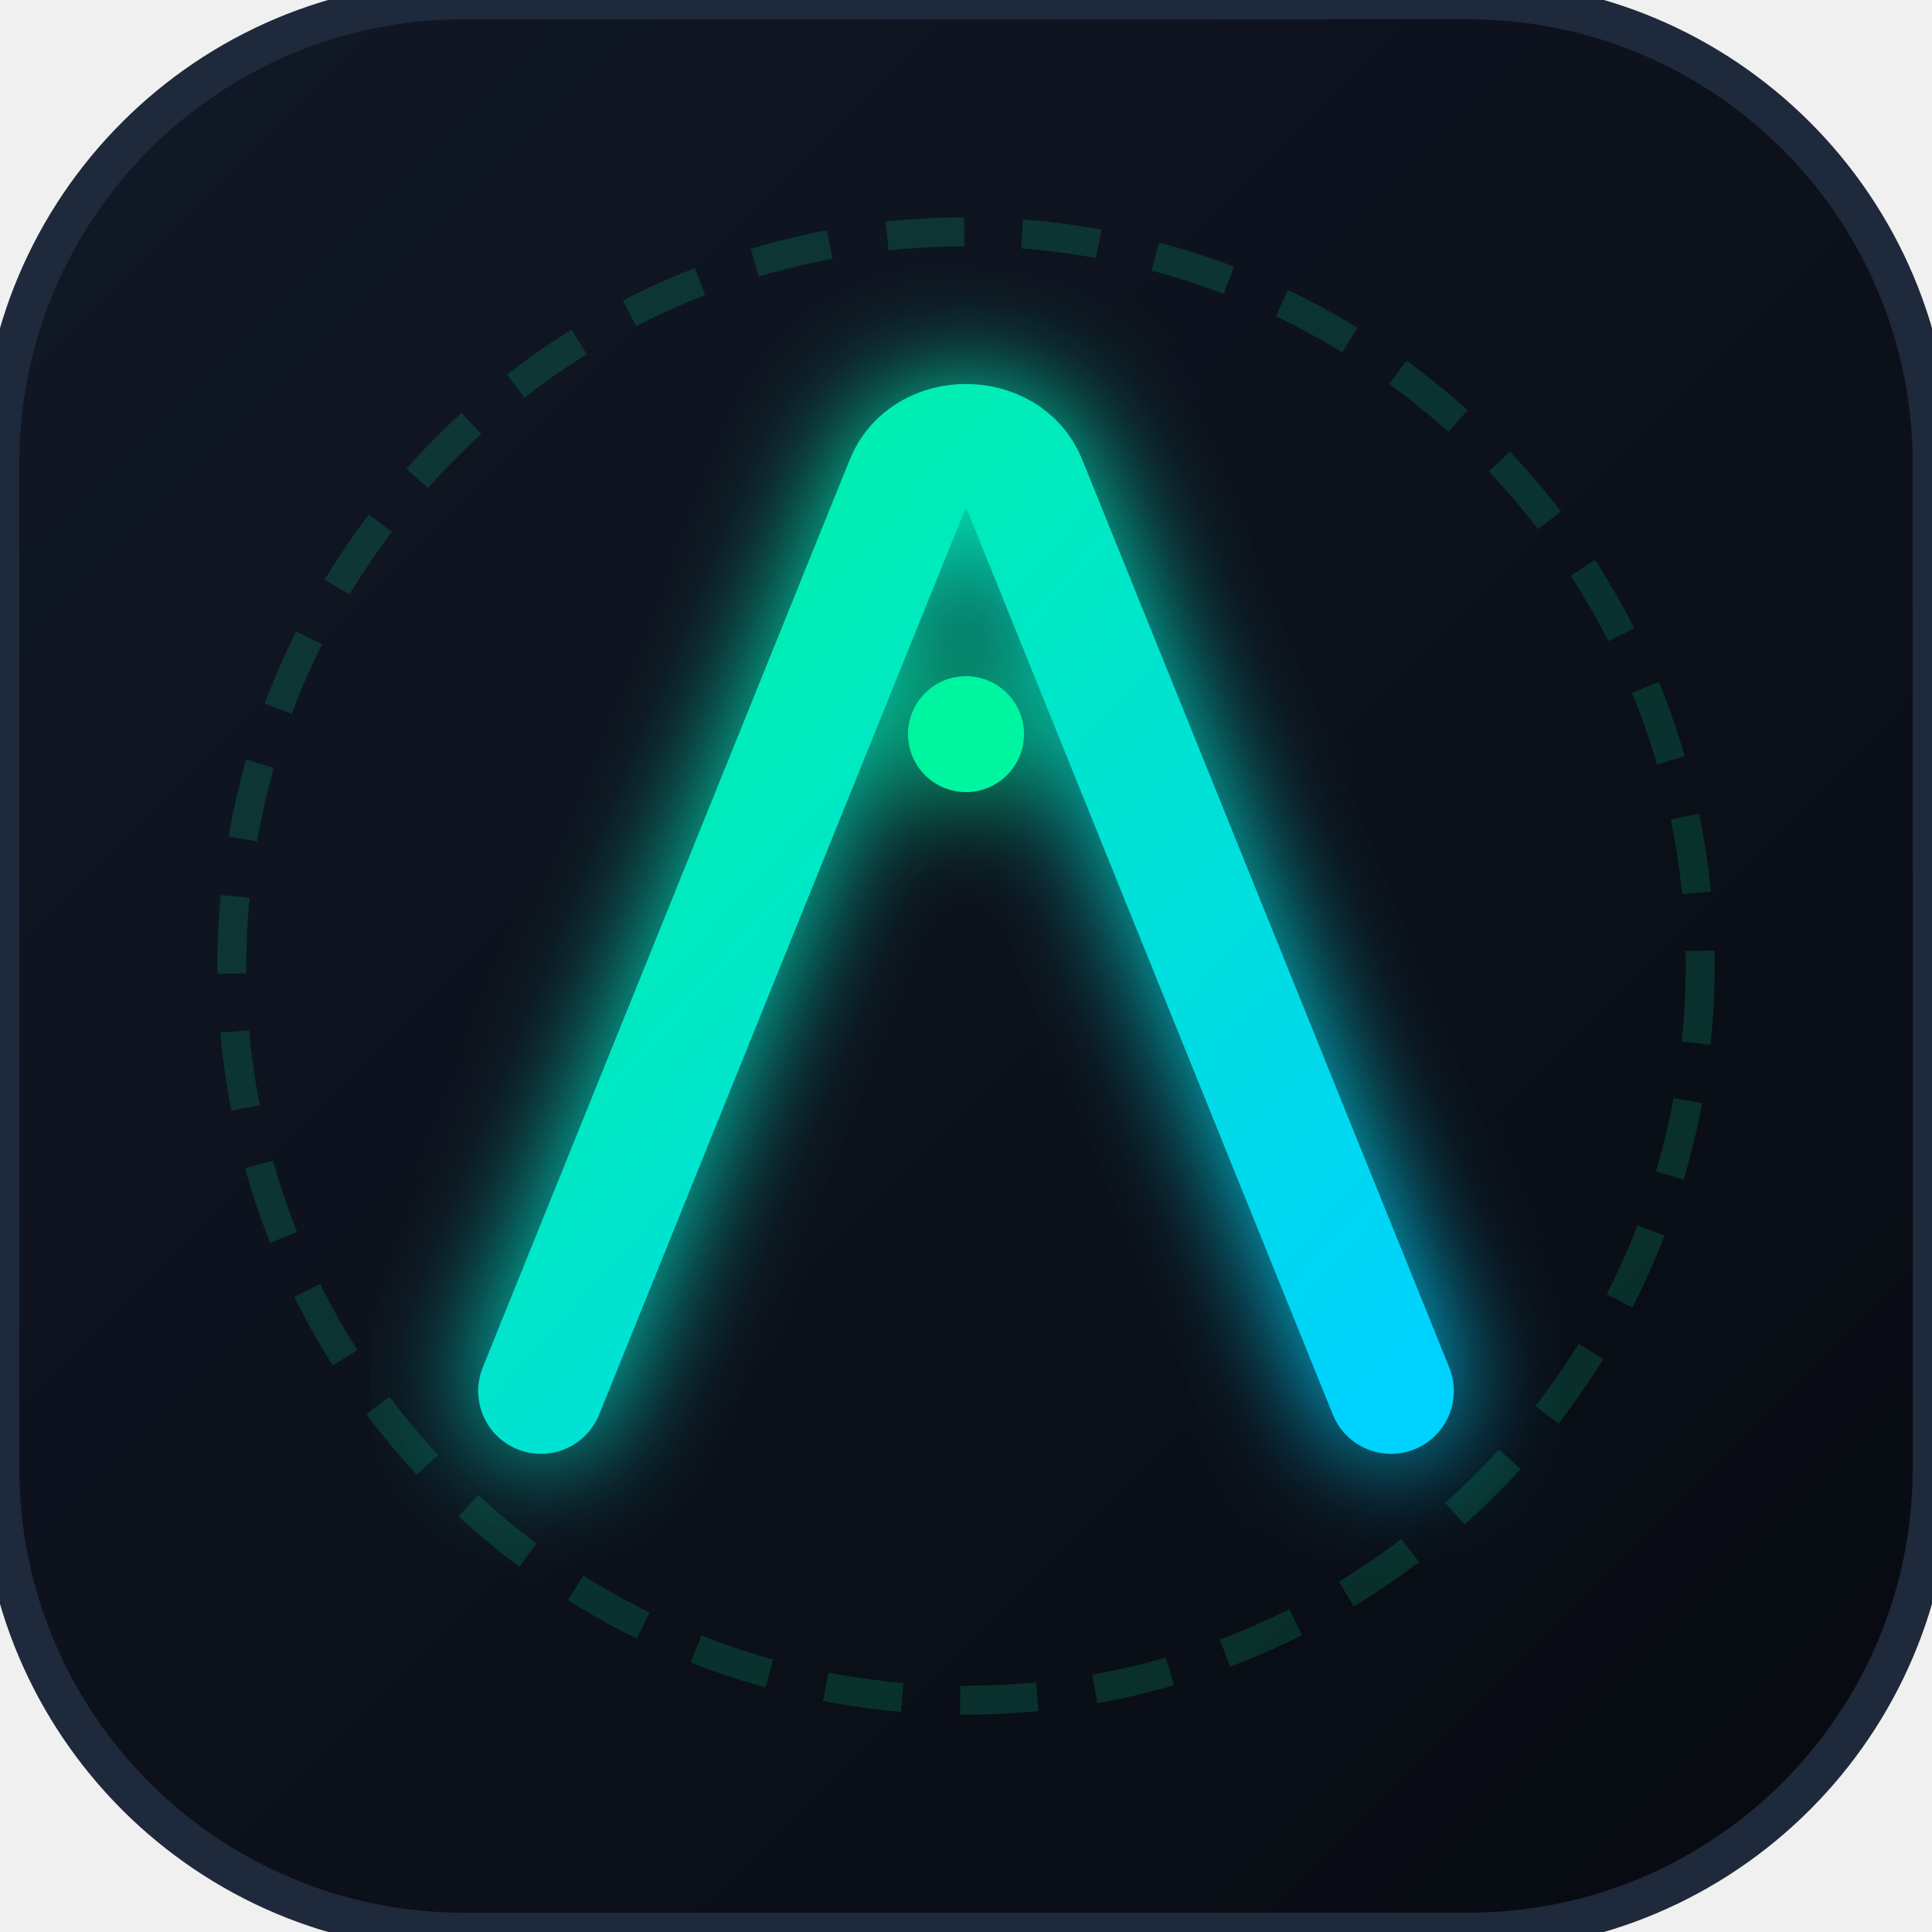
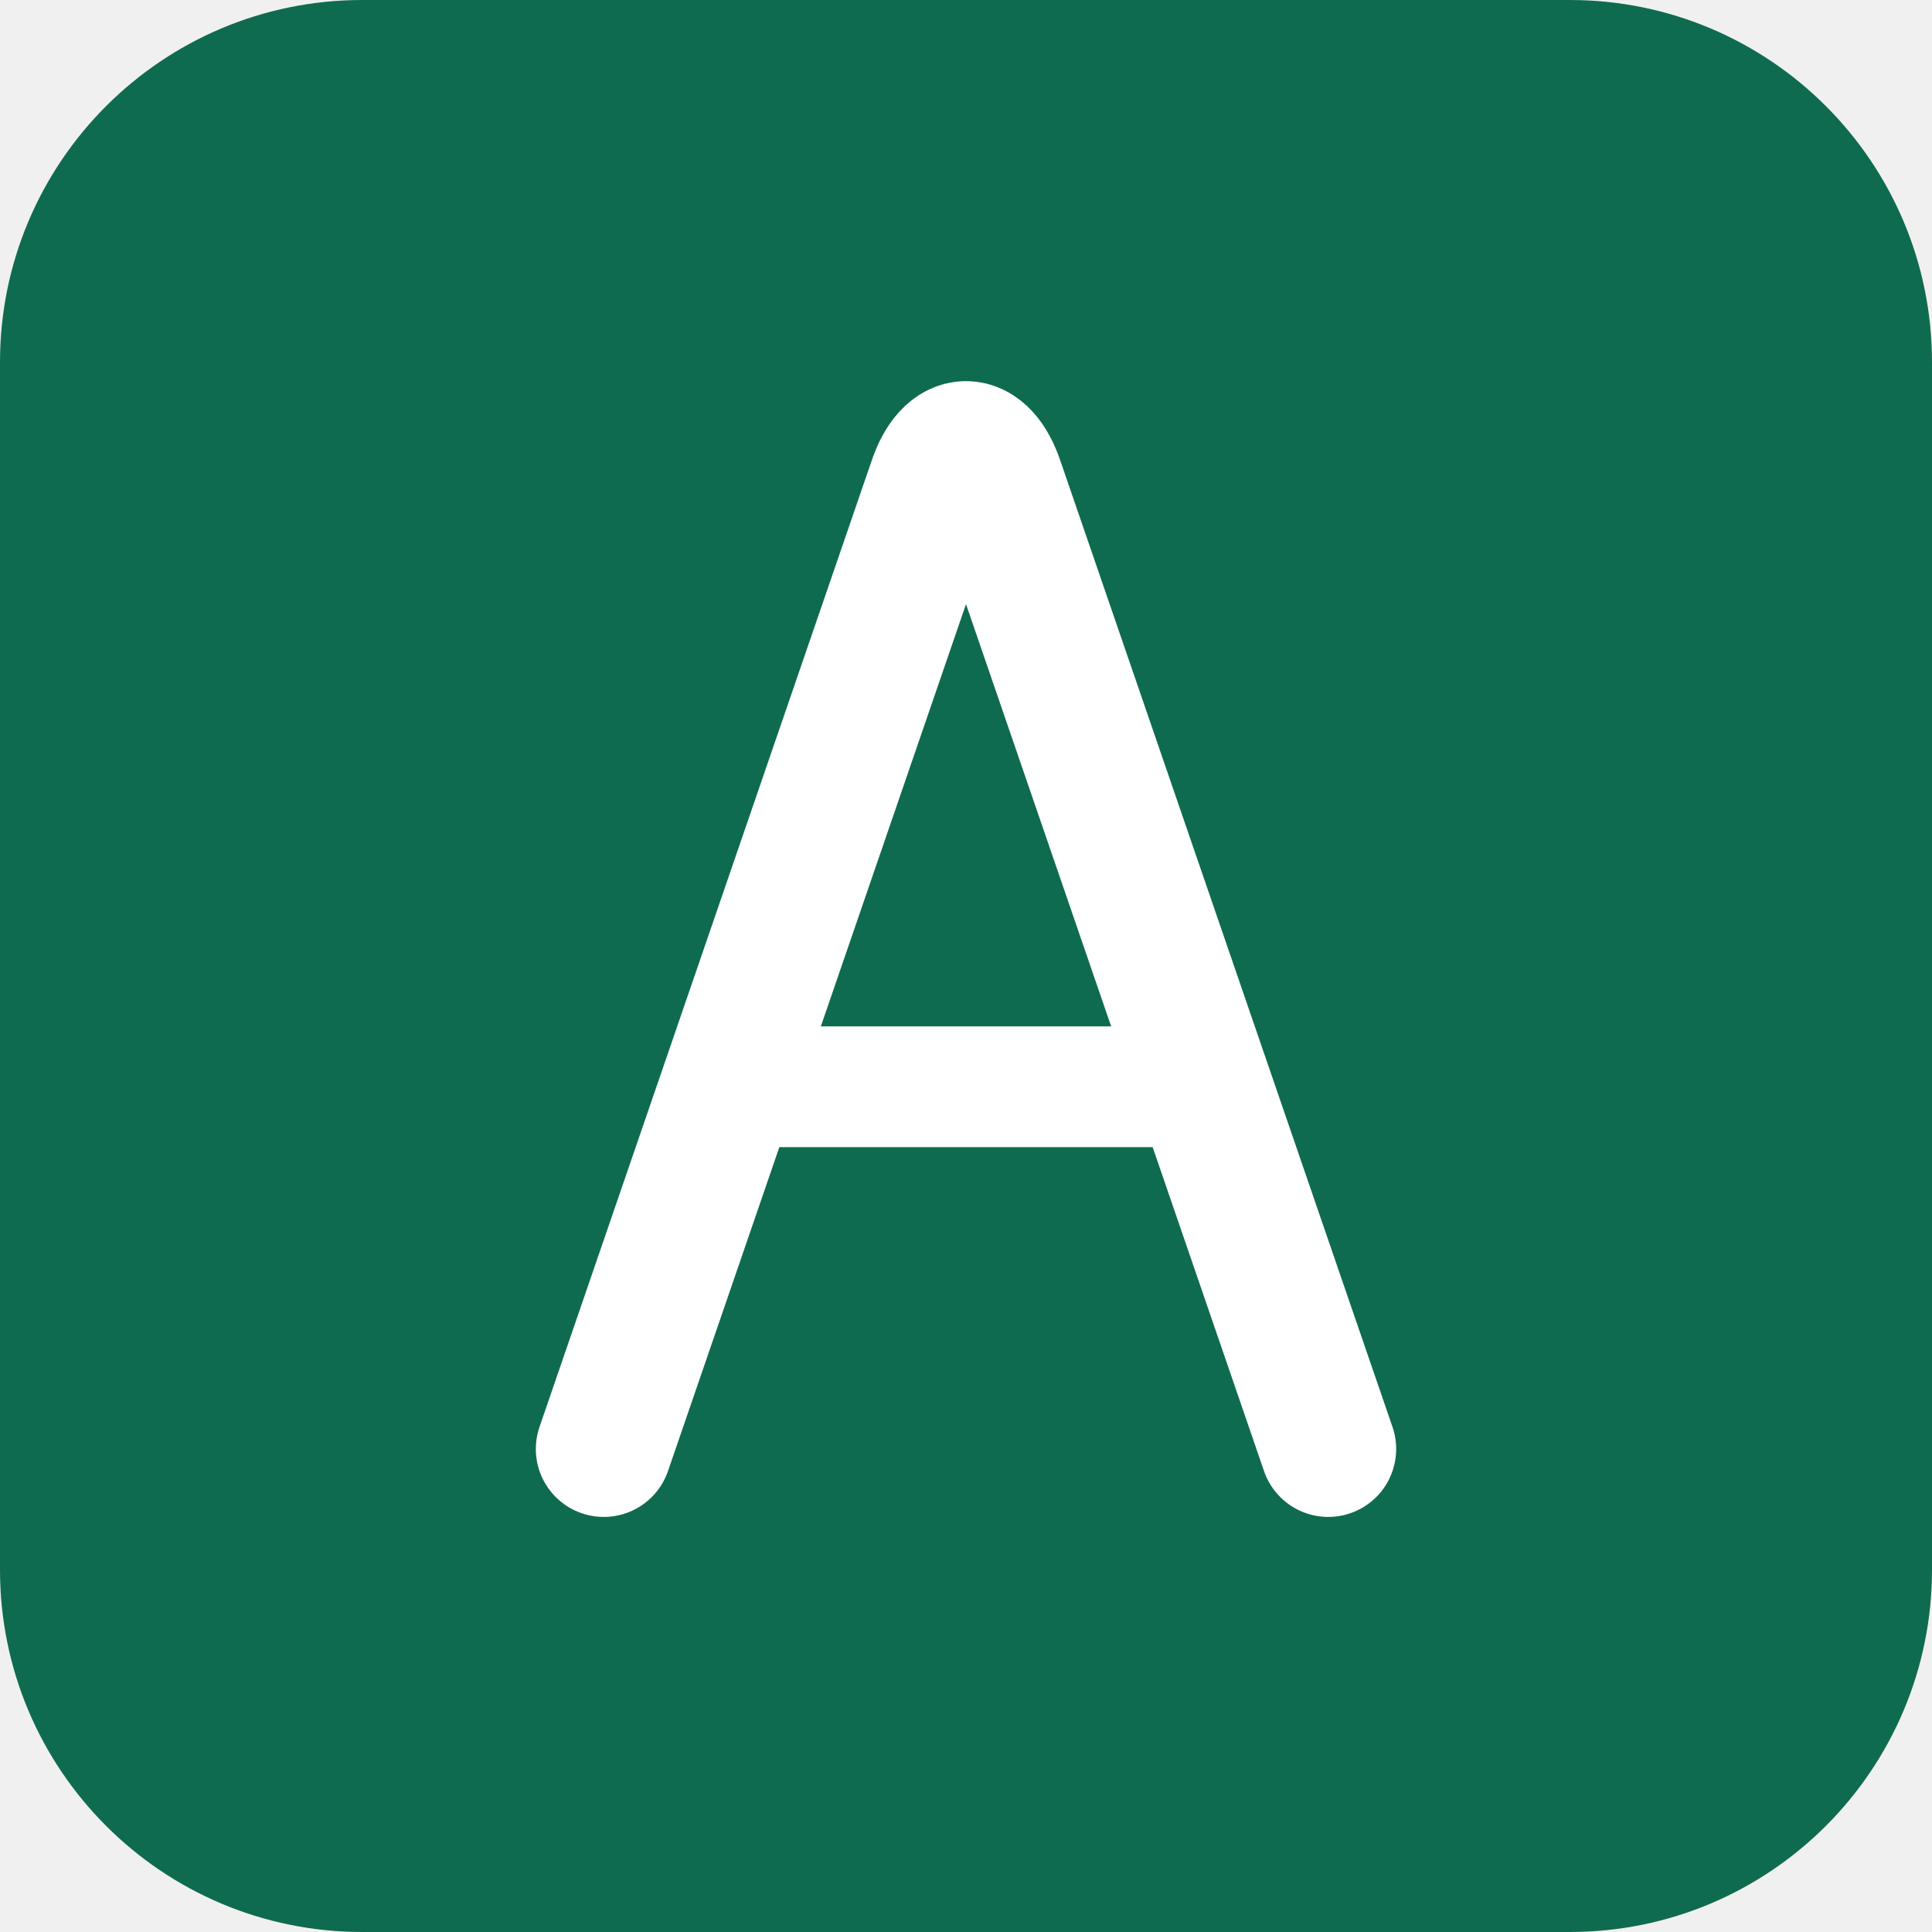
- <svg xmlns="http://www.w3.org/2000/svg" viewBox="0 0 100 100" width="100%" height="100%">
-   <defs>
-     <linearGradient id="cyber-gradient" x1="0%" y1="0%" x2="100%" y2="100%">
-       <stop offset="0%" stop-color="#00f5a0" />
-       <stop offset="100%" stop-color="#00d2ff" />
-     </linearGradient>
-     <linearGradient id="bg-gradient" x1="0%" y1="0%" x2="100%" y2="100%">
-       <stop offset="0%" stop-color="#111827" />
-       <stop offset="100%" stop-color="#070a10" />
-     </linearGradient>
-     <filter id="glow" x="-20%" y="-20%" width="140%" height="140%">
-       <feGaussianBlur stdDeviation="3" result="blur" />
-       <feComposite in="SourceGraphic" in2="blur" operator="over" />
-     </filter>
-   </defs>
-   <rect width="100" height="100" rx="24" fill="url(#bg-gradient)" stroke="#1e293b" stroke-width="2" />
-   <circle cx="50" cy="50" r="38" fill="none" stroke="rgba(0, 245, 160, 0.15)" stroke-width="1.5" stroke-dasharray="4 3" />
-   <g filter="url(#glow)">
-     <path d="M 28 72 L 47 25 C 48 22.5 52 22.5 53 25 L 72 72" fill="none" stroke="url(#cyber-gradient)" stroke-width="6.5" stroke-linecap="round" stroke-linejoin="round" />
-     <path d="M 33 53 L 67 53" fill="none" stroke="url(#cyber-gradient)" stroke-width="5" stroke-linecap="round" />
-     <circle cx="50" cy="38" r="3" fill="#00f5a0" />
-   </g>
+ <svg xmlns="http://www.w3.org/2000/svg" viewBox="0 0 64 64" width="100%" height="100%">
+   <rect width="64" height="64" rx="12" fill="#0F6B4F" />
+   <path d="M 20 48 L 31 16 C 31.5 14.5 32.5 14.5 33 16 L 44 48" fill="none" stroke="#FFFFFF" stroke-width="4.5" stroke-linecap="round" stroke-linejoin="round" />
+   <path d="M 24 36 L 40 36" fill="none" stroke="#FFFFFF" stroke-width="4" stroke-linecap="round" />
</svg>
